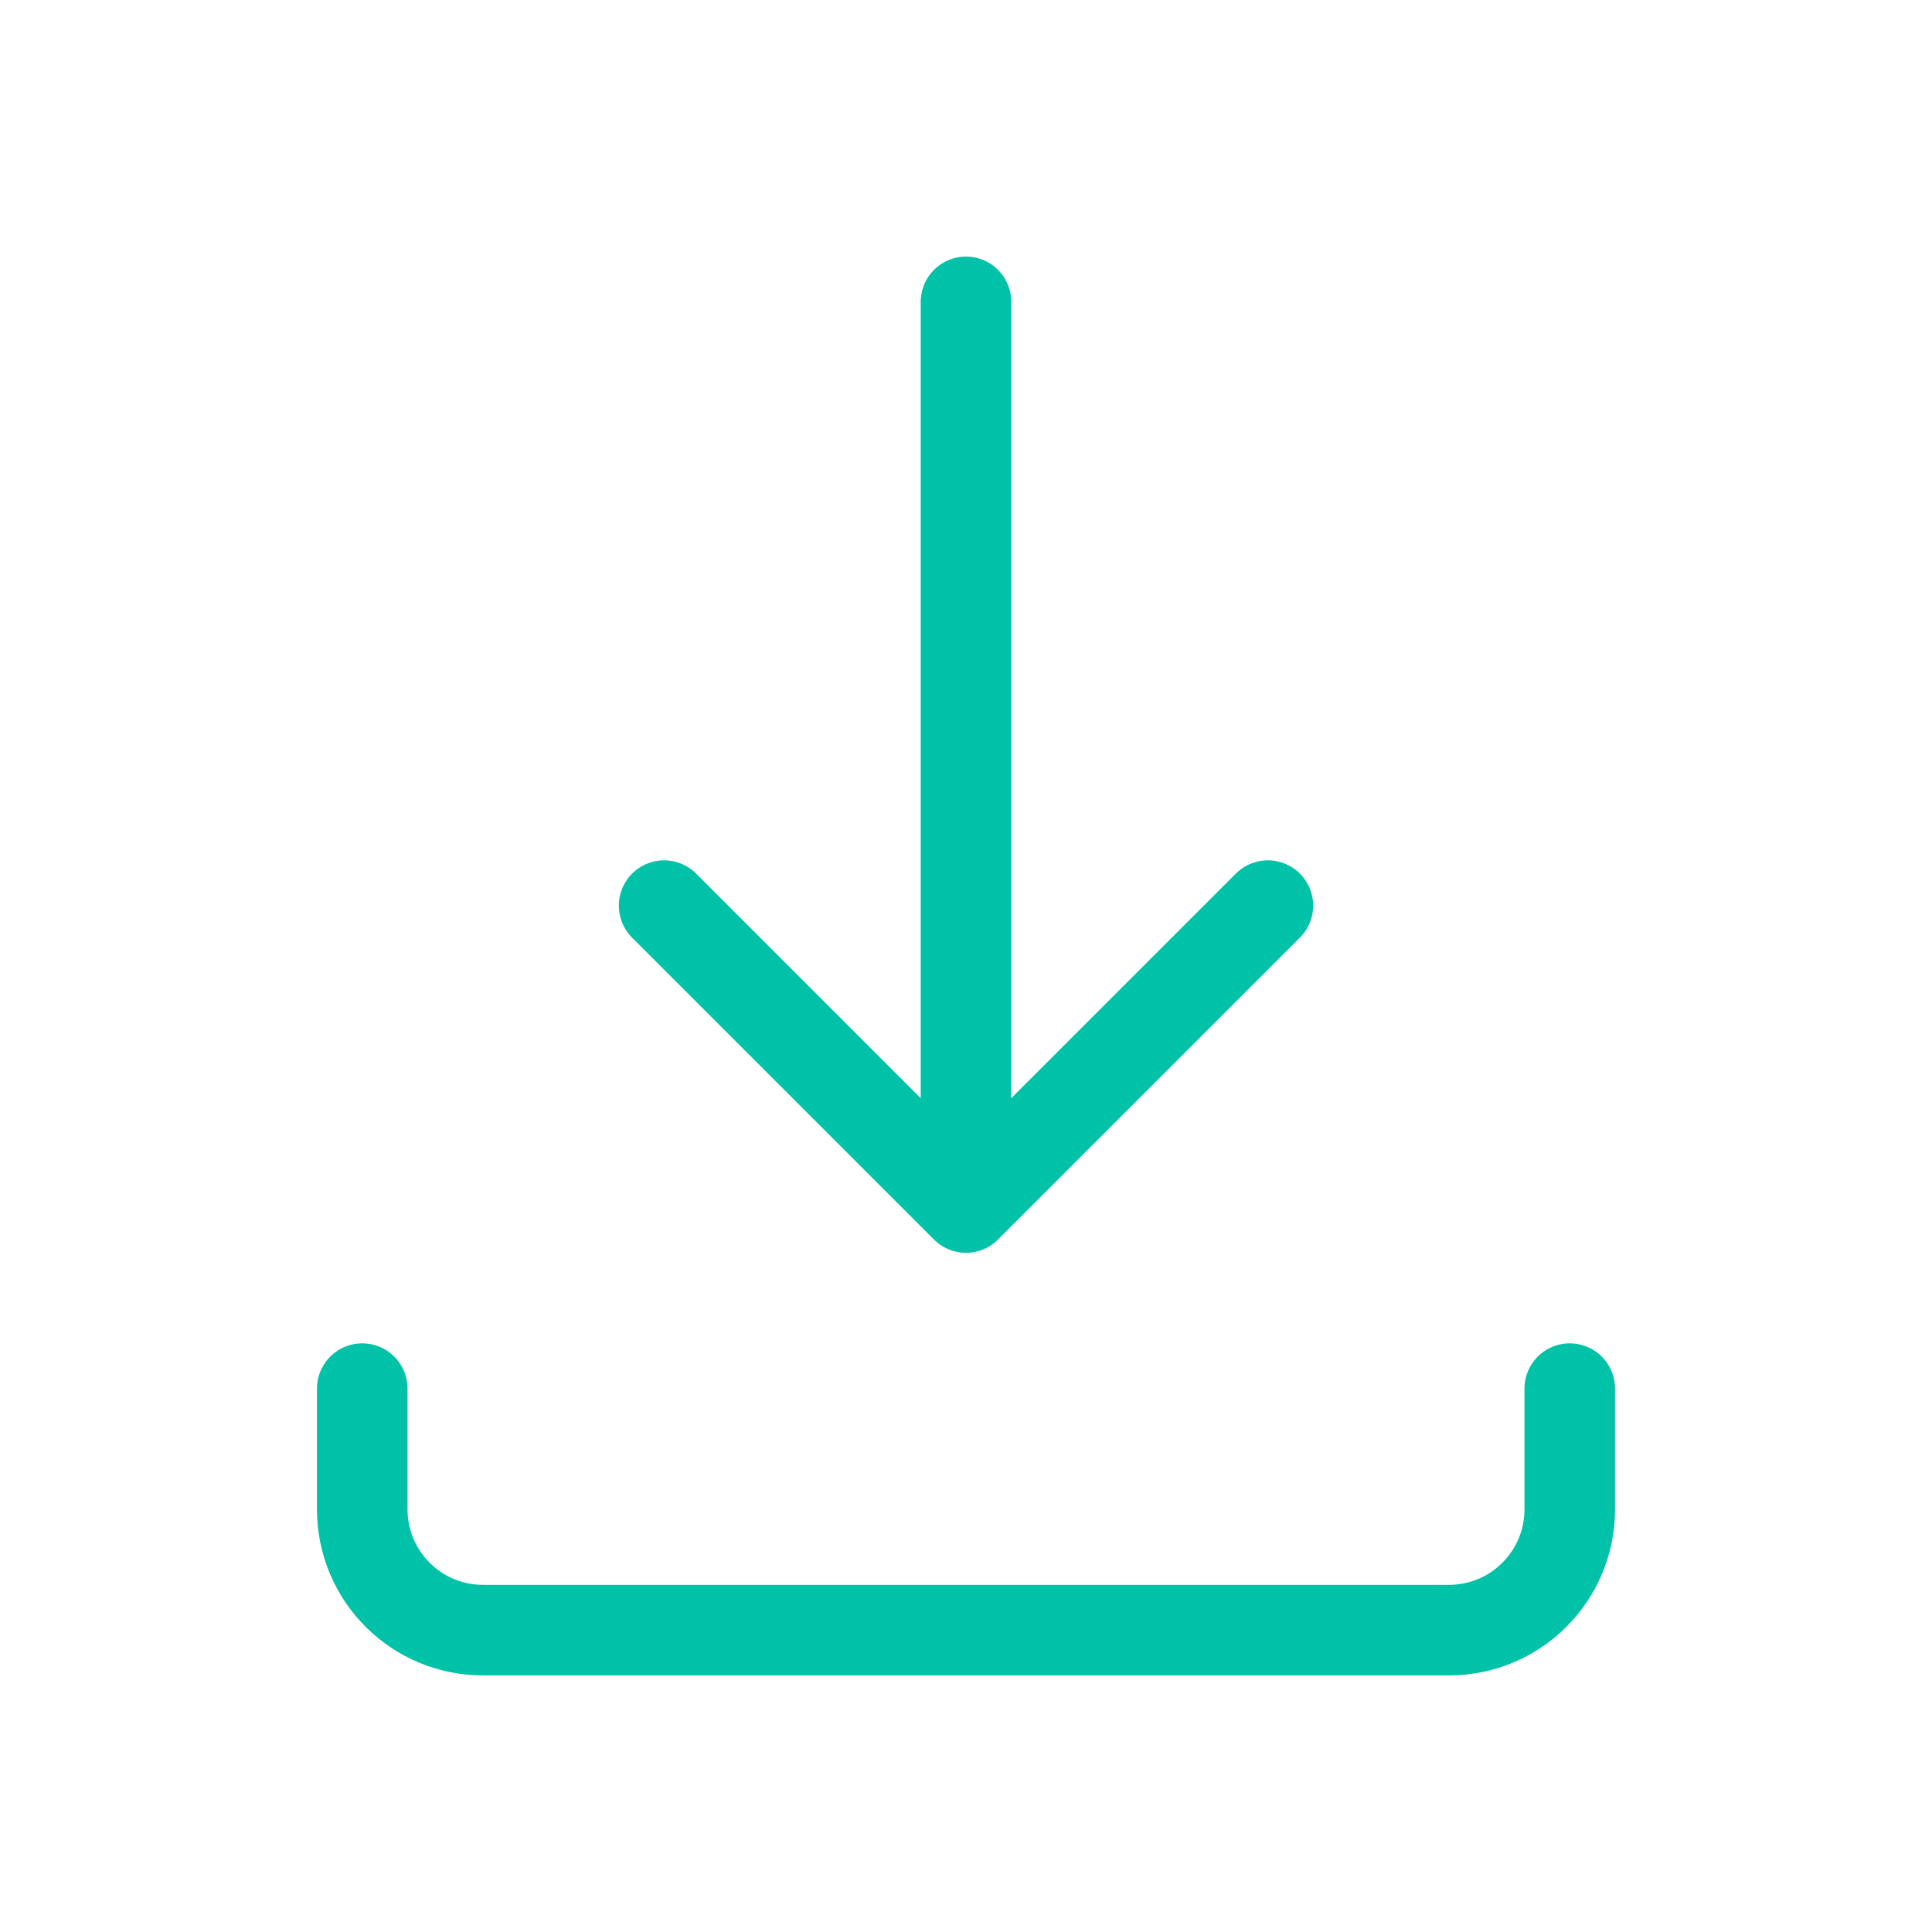
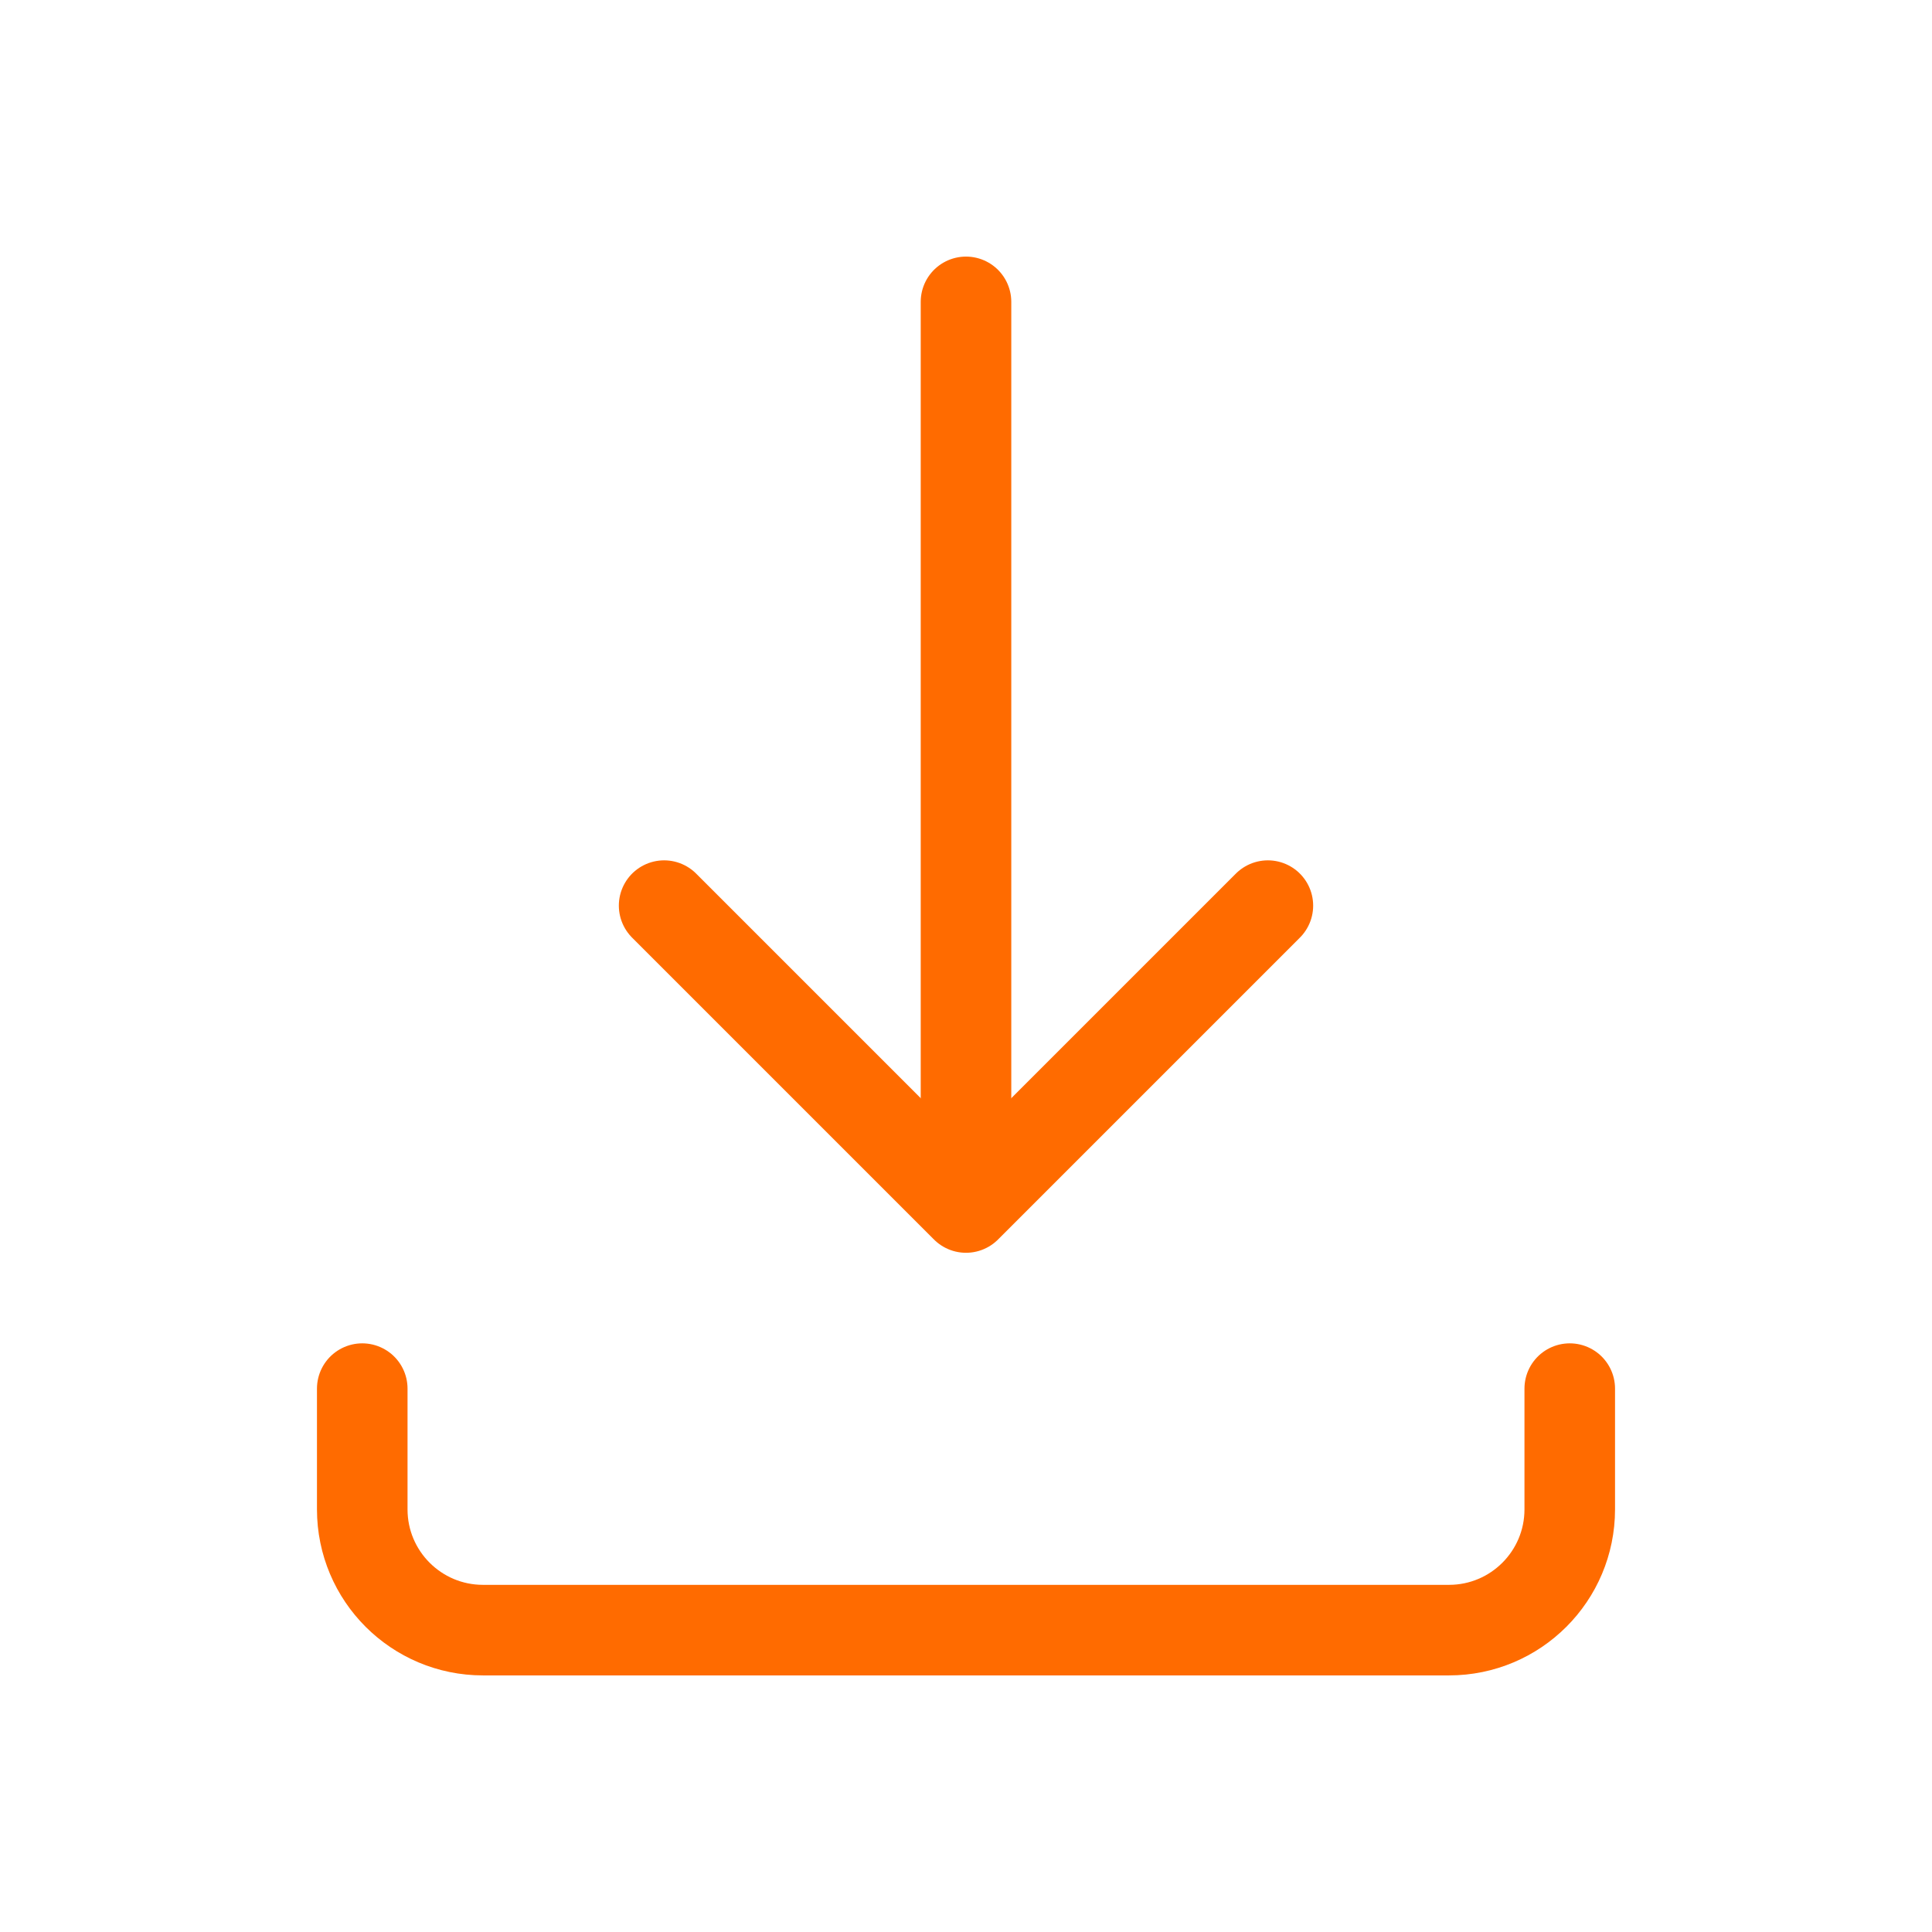
- <svg xmlns="http://www.w3.org/2000/svg" viewBox="0 0 64 64" width="64" height="64" fill="none" stroke="#00c2a8" stroke-width="3" stroke-linecap="round" stroke-linejoin="round">
+ <svg xmlns="http://www.w3.org/2000/svg" viewBox="0 0 64 64" width="64" height="64" fill="none" stroke="#ff6b00" stroke-width="3" stroke-linecap="round" stroke-linejoin="round">
  <path d="M32 10v28" />
  <path d="M22 30l10 10 10-10" />
  <path d="M12 46v4a4 4 0 004 4h32a4 4 0 004-4v-4" />
</svg>
